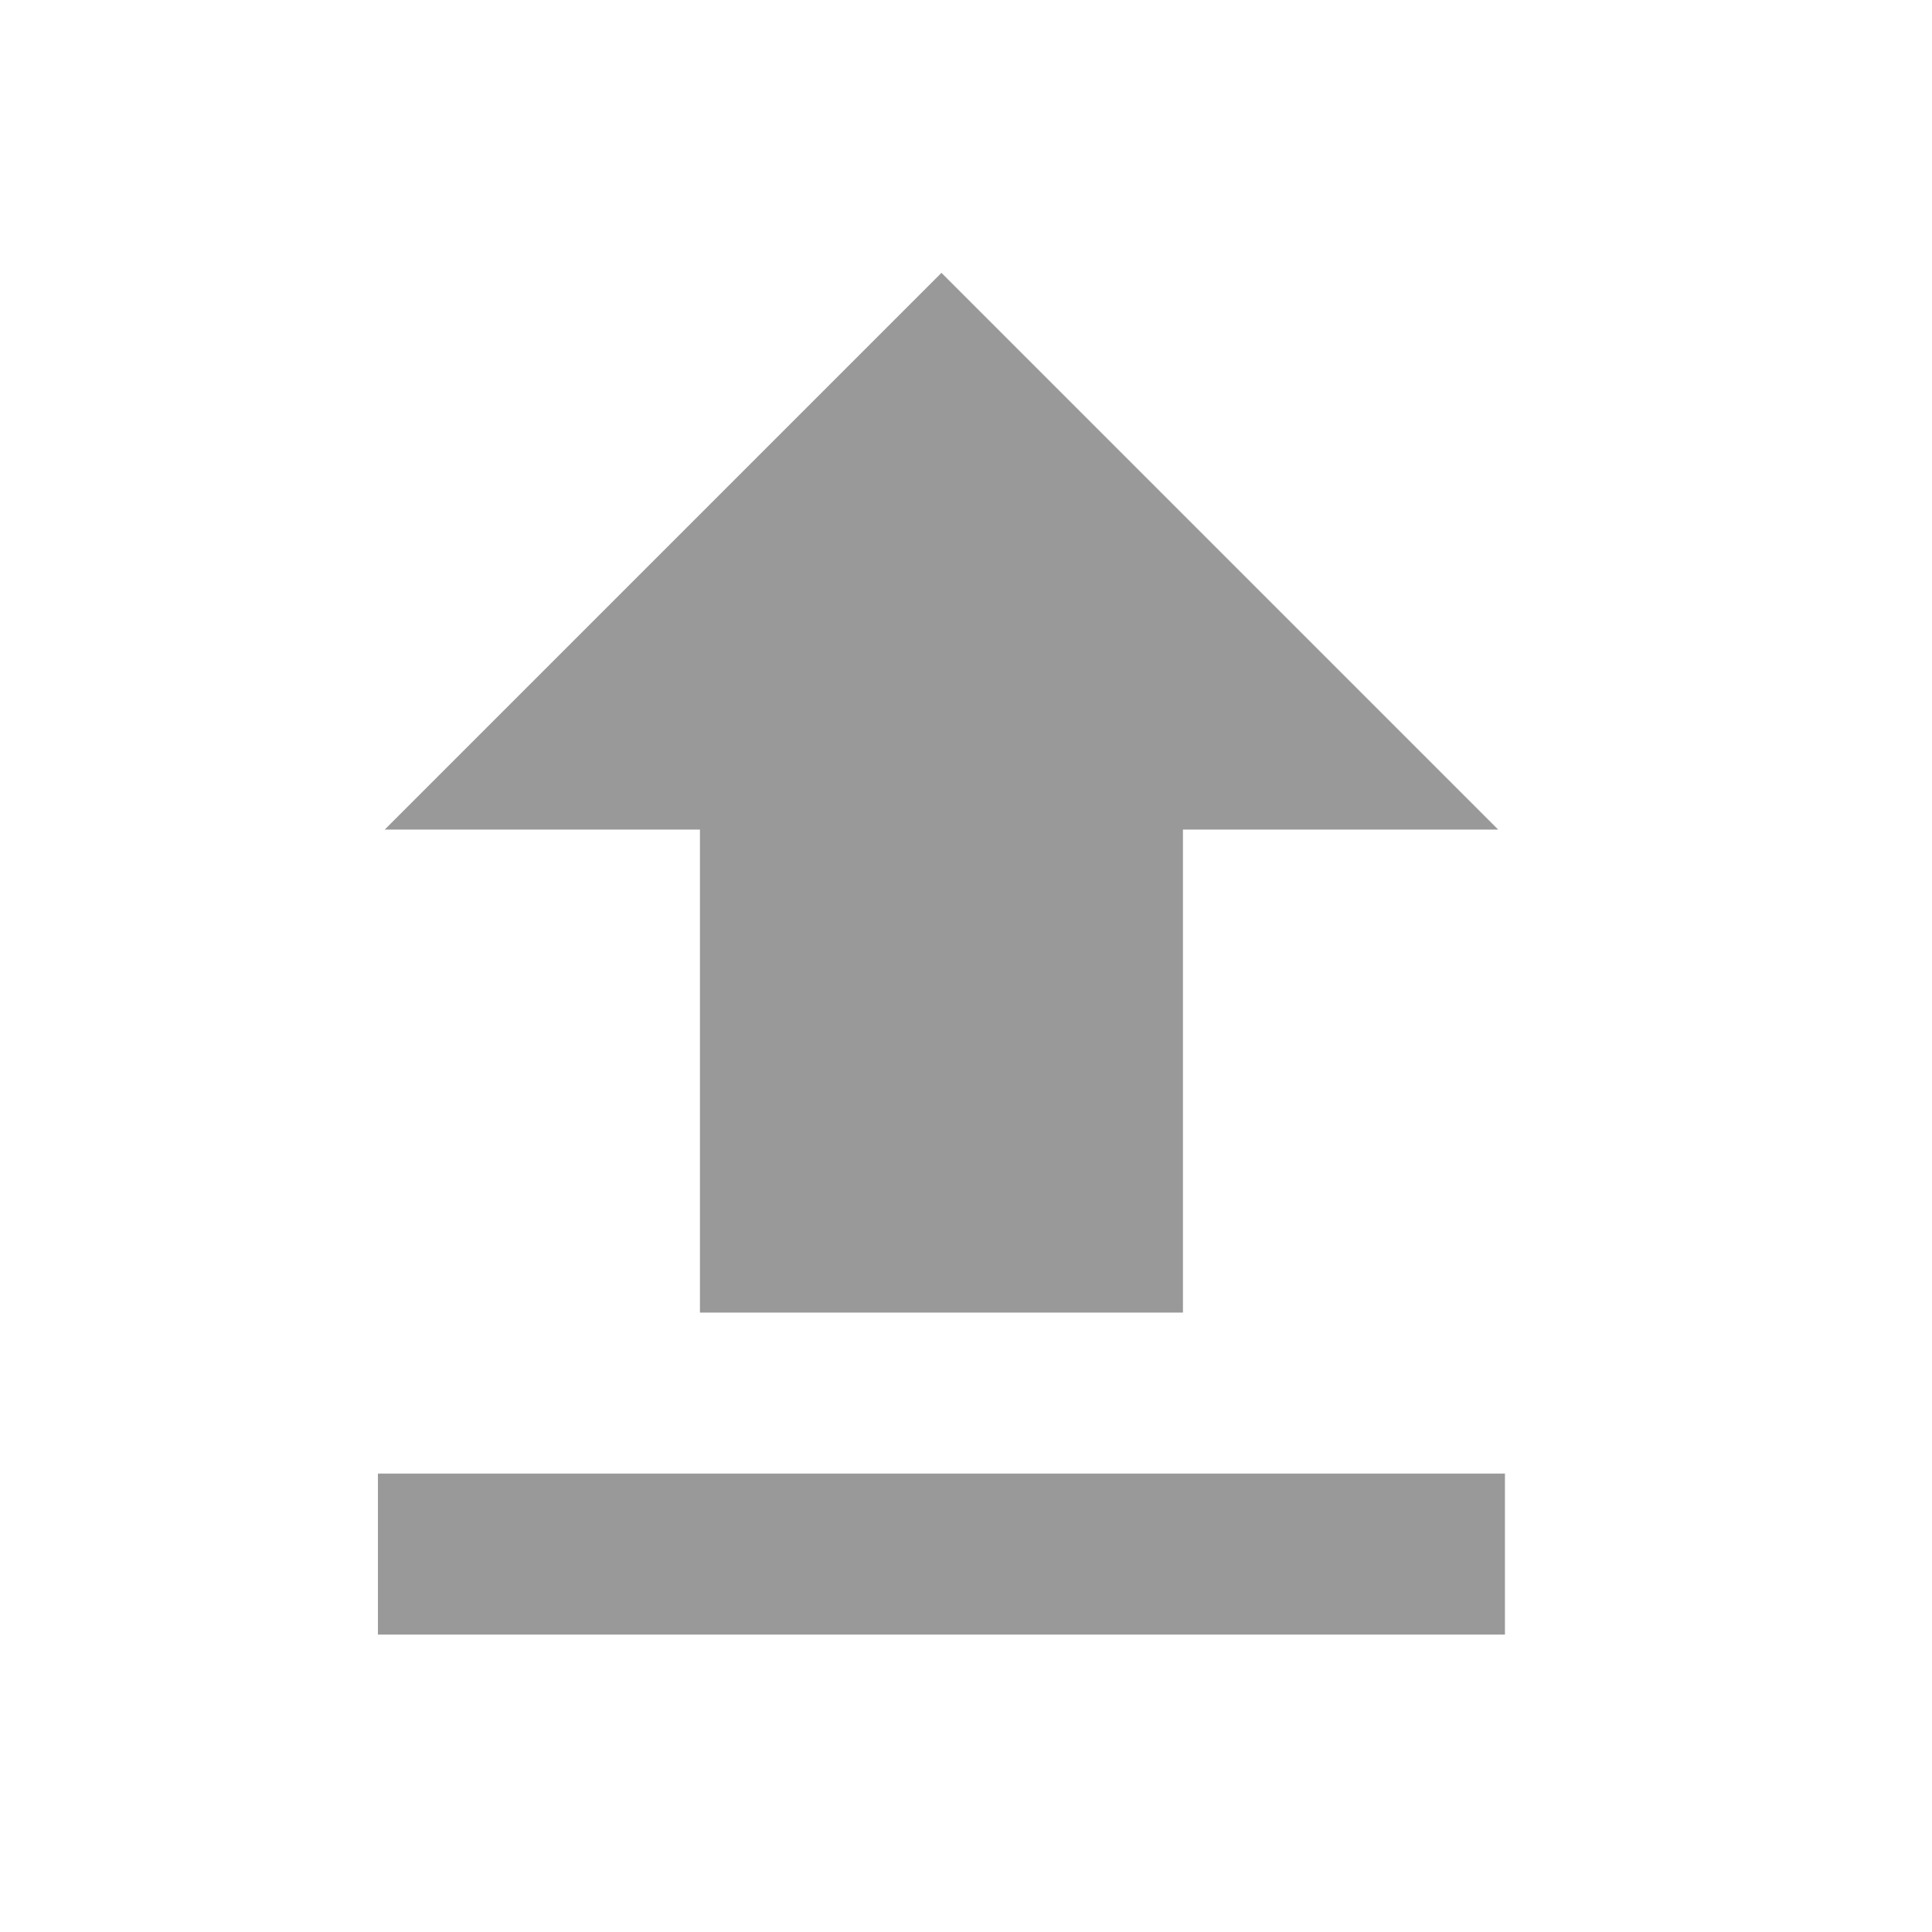
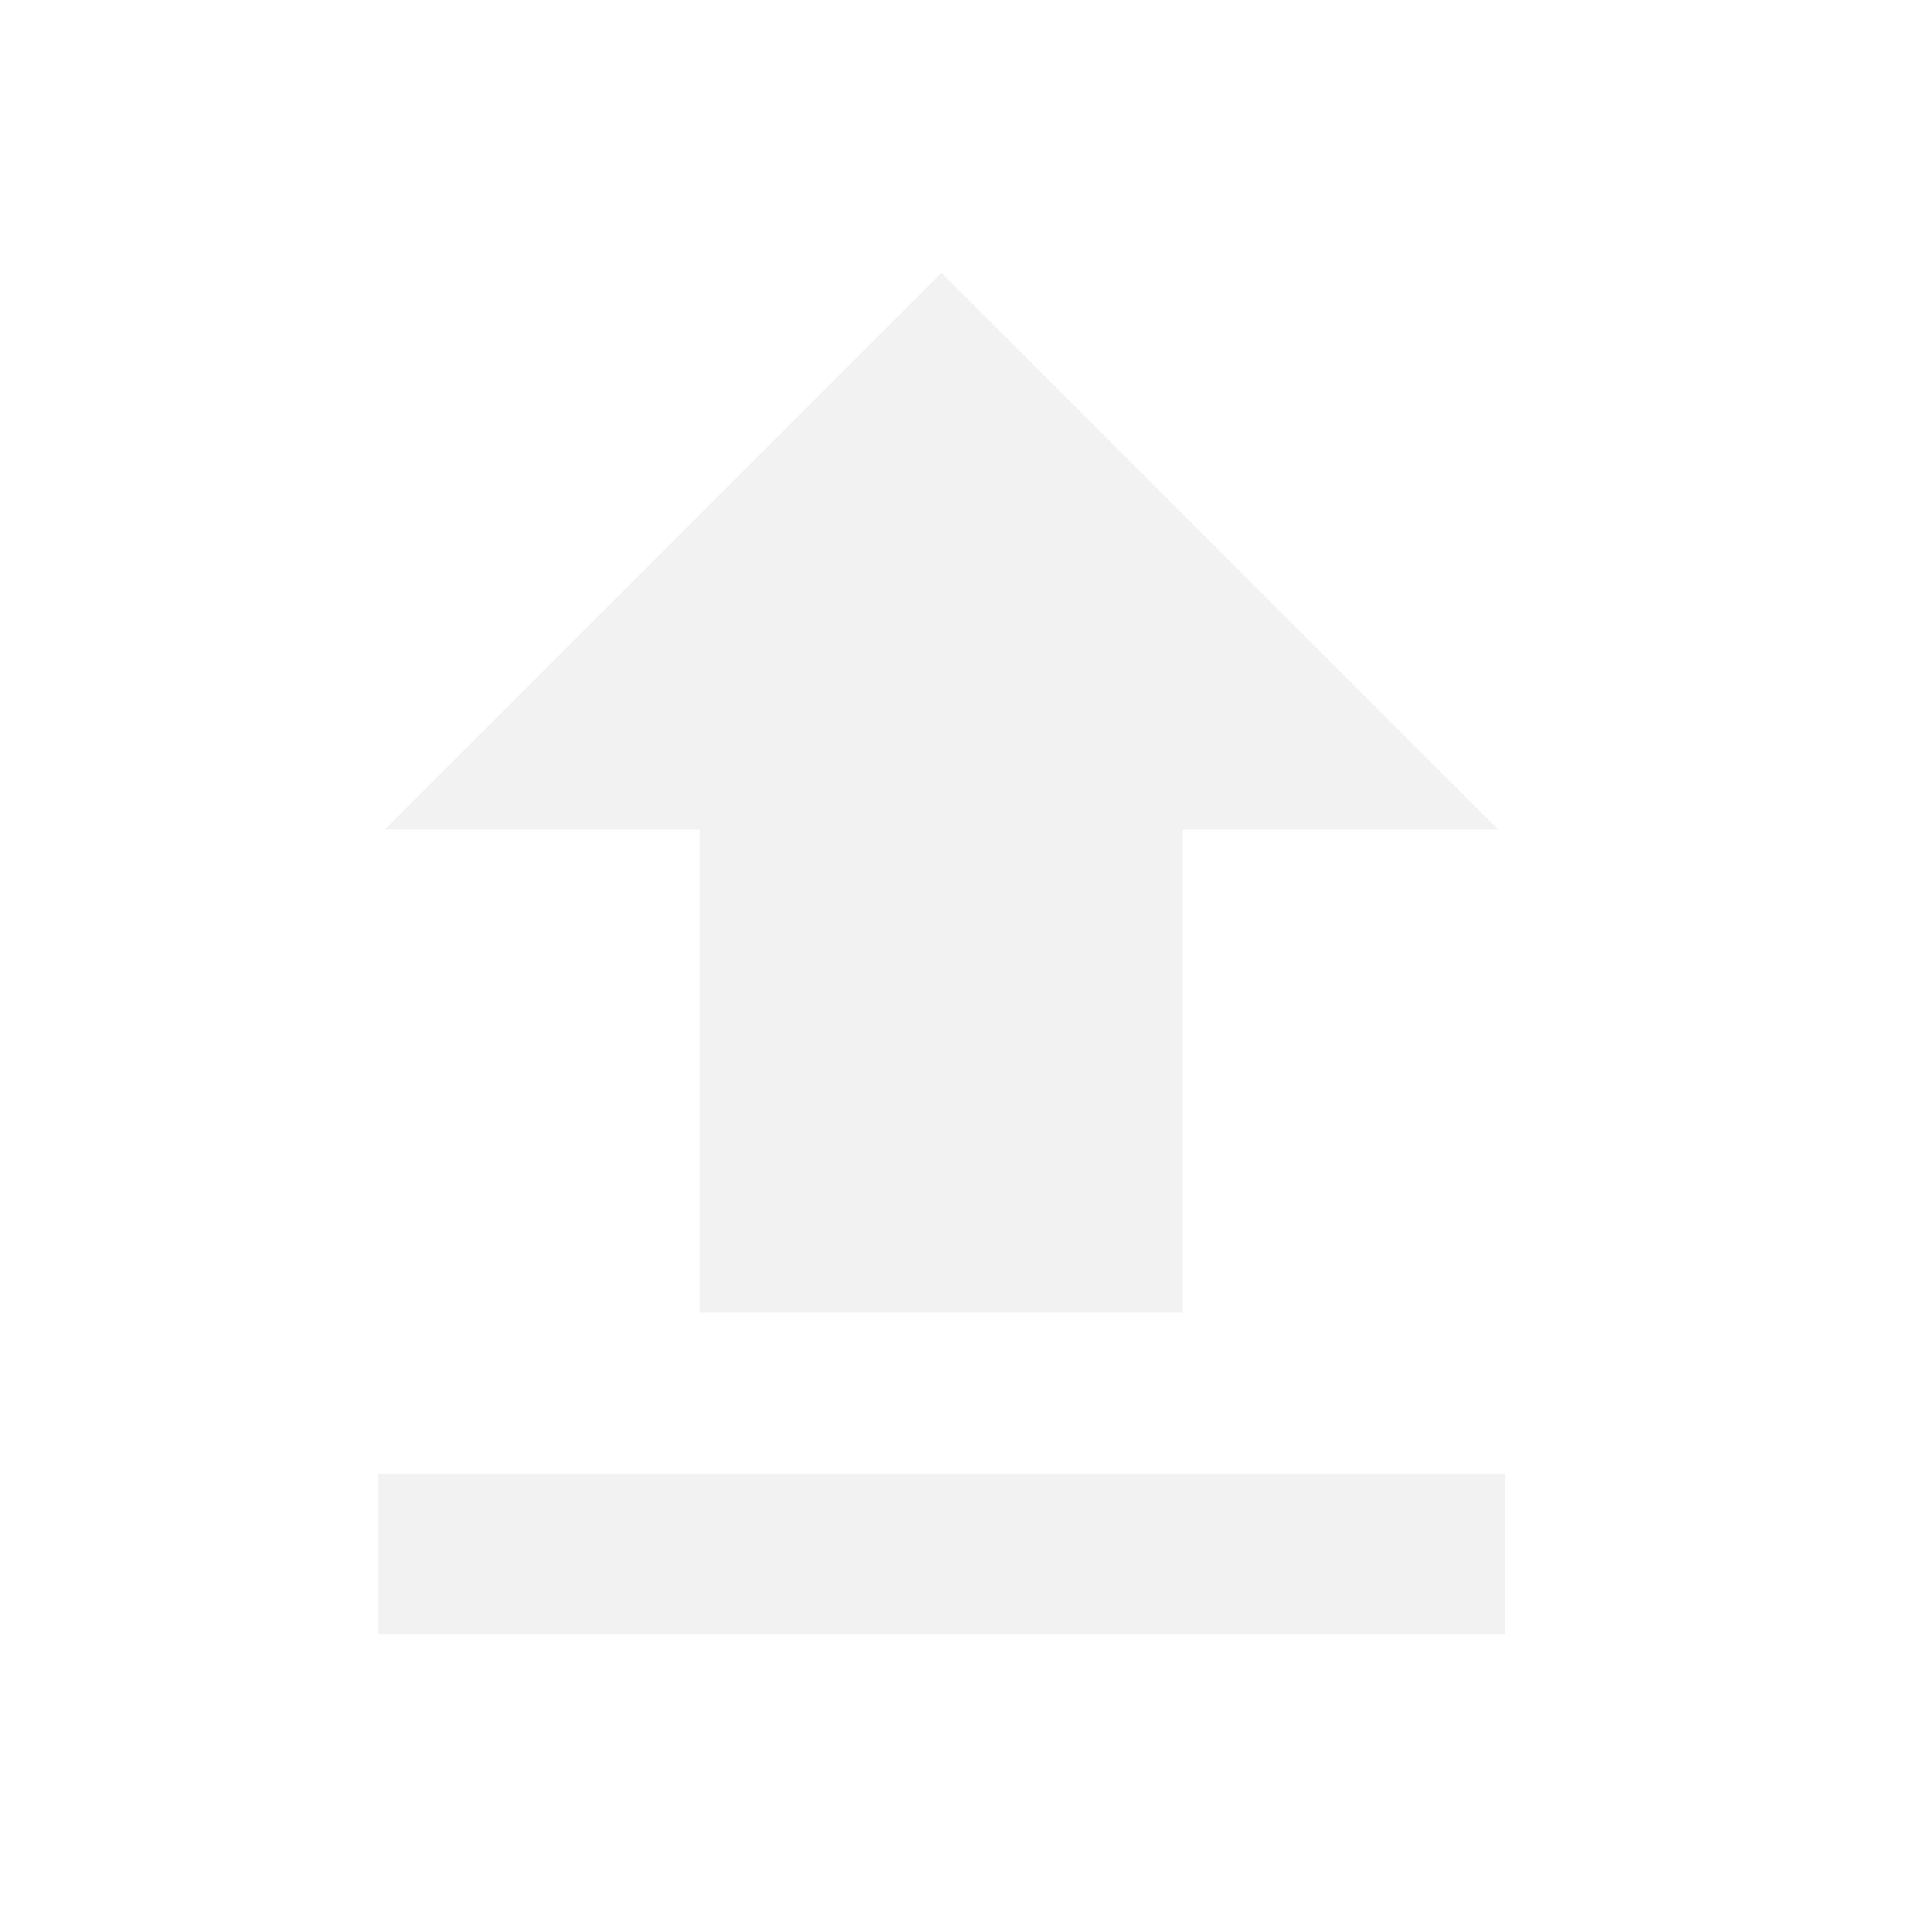
<svg xmlns="http://www.w3.org/2000/svg" version="1.1" id="svg2" width="192" height="192" viewBox="0 0 192 192">
  <defs id="defs6" />
-   <path style="fill:#999999;stroke-width:1.333" d="m 37.559,154.441 v -8 h 56 56 v 8 8 H 93.559 37.559 Z m 32,-48 V 82.441 H 53.897 38.234 l 27.663,-27.663 27.663,-27.663 27.663,27.663 27.663,27.663 h -15.663 -15.663 v 24 24 H 93.559 69.559 Z" id="path817" />
+   <path style="fill:#f2f2f2;stroke-width:1.333" d="m 37.559,154.441 v -8 h 56 56 v 8 8 H 93.559 37.559 Z m 32,-48 V 82.441 H 53.897 38.234 l 27.663,-27.663 27.663,-27.663 27.663,27.663 27.663,27.663 h -15.663 -15.663 v 24 24 H 93.559 69.559 Z" id="path817" />
</svg>
